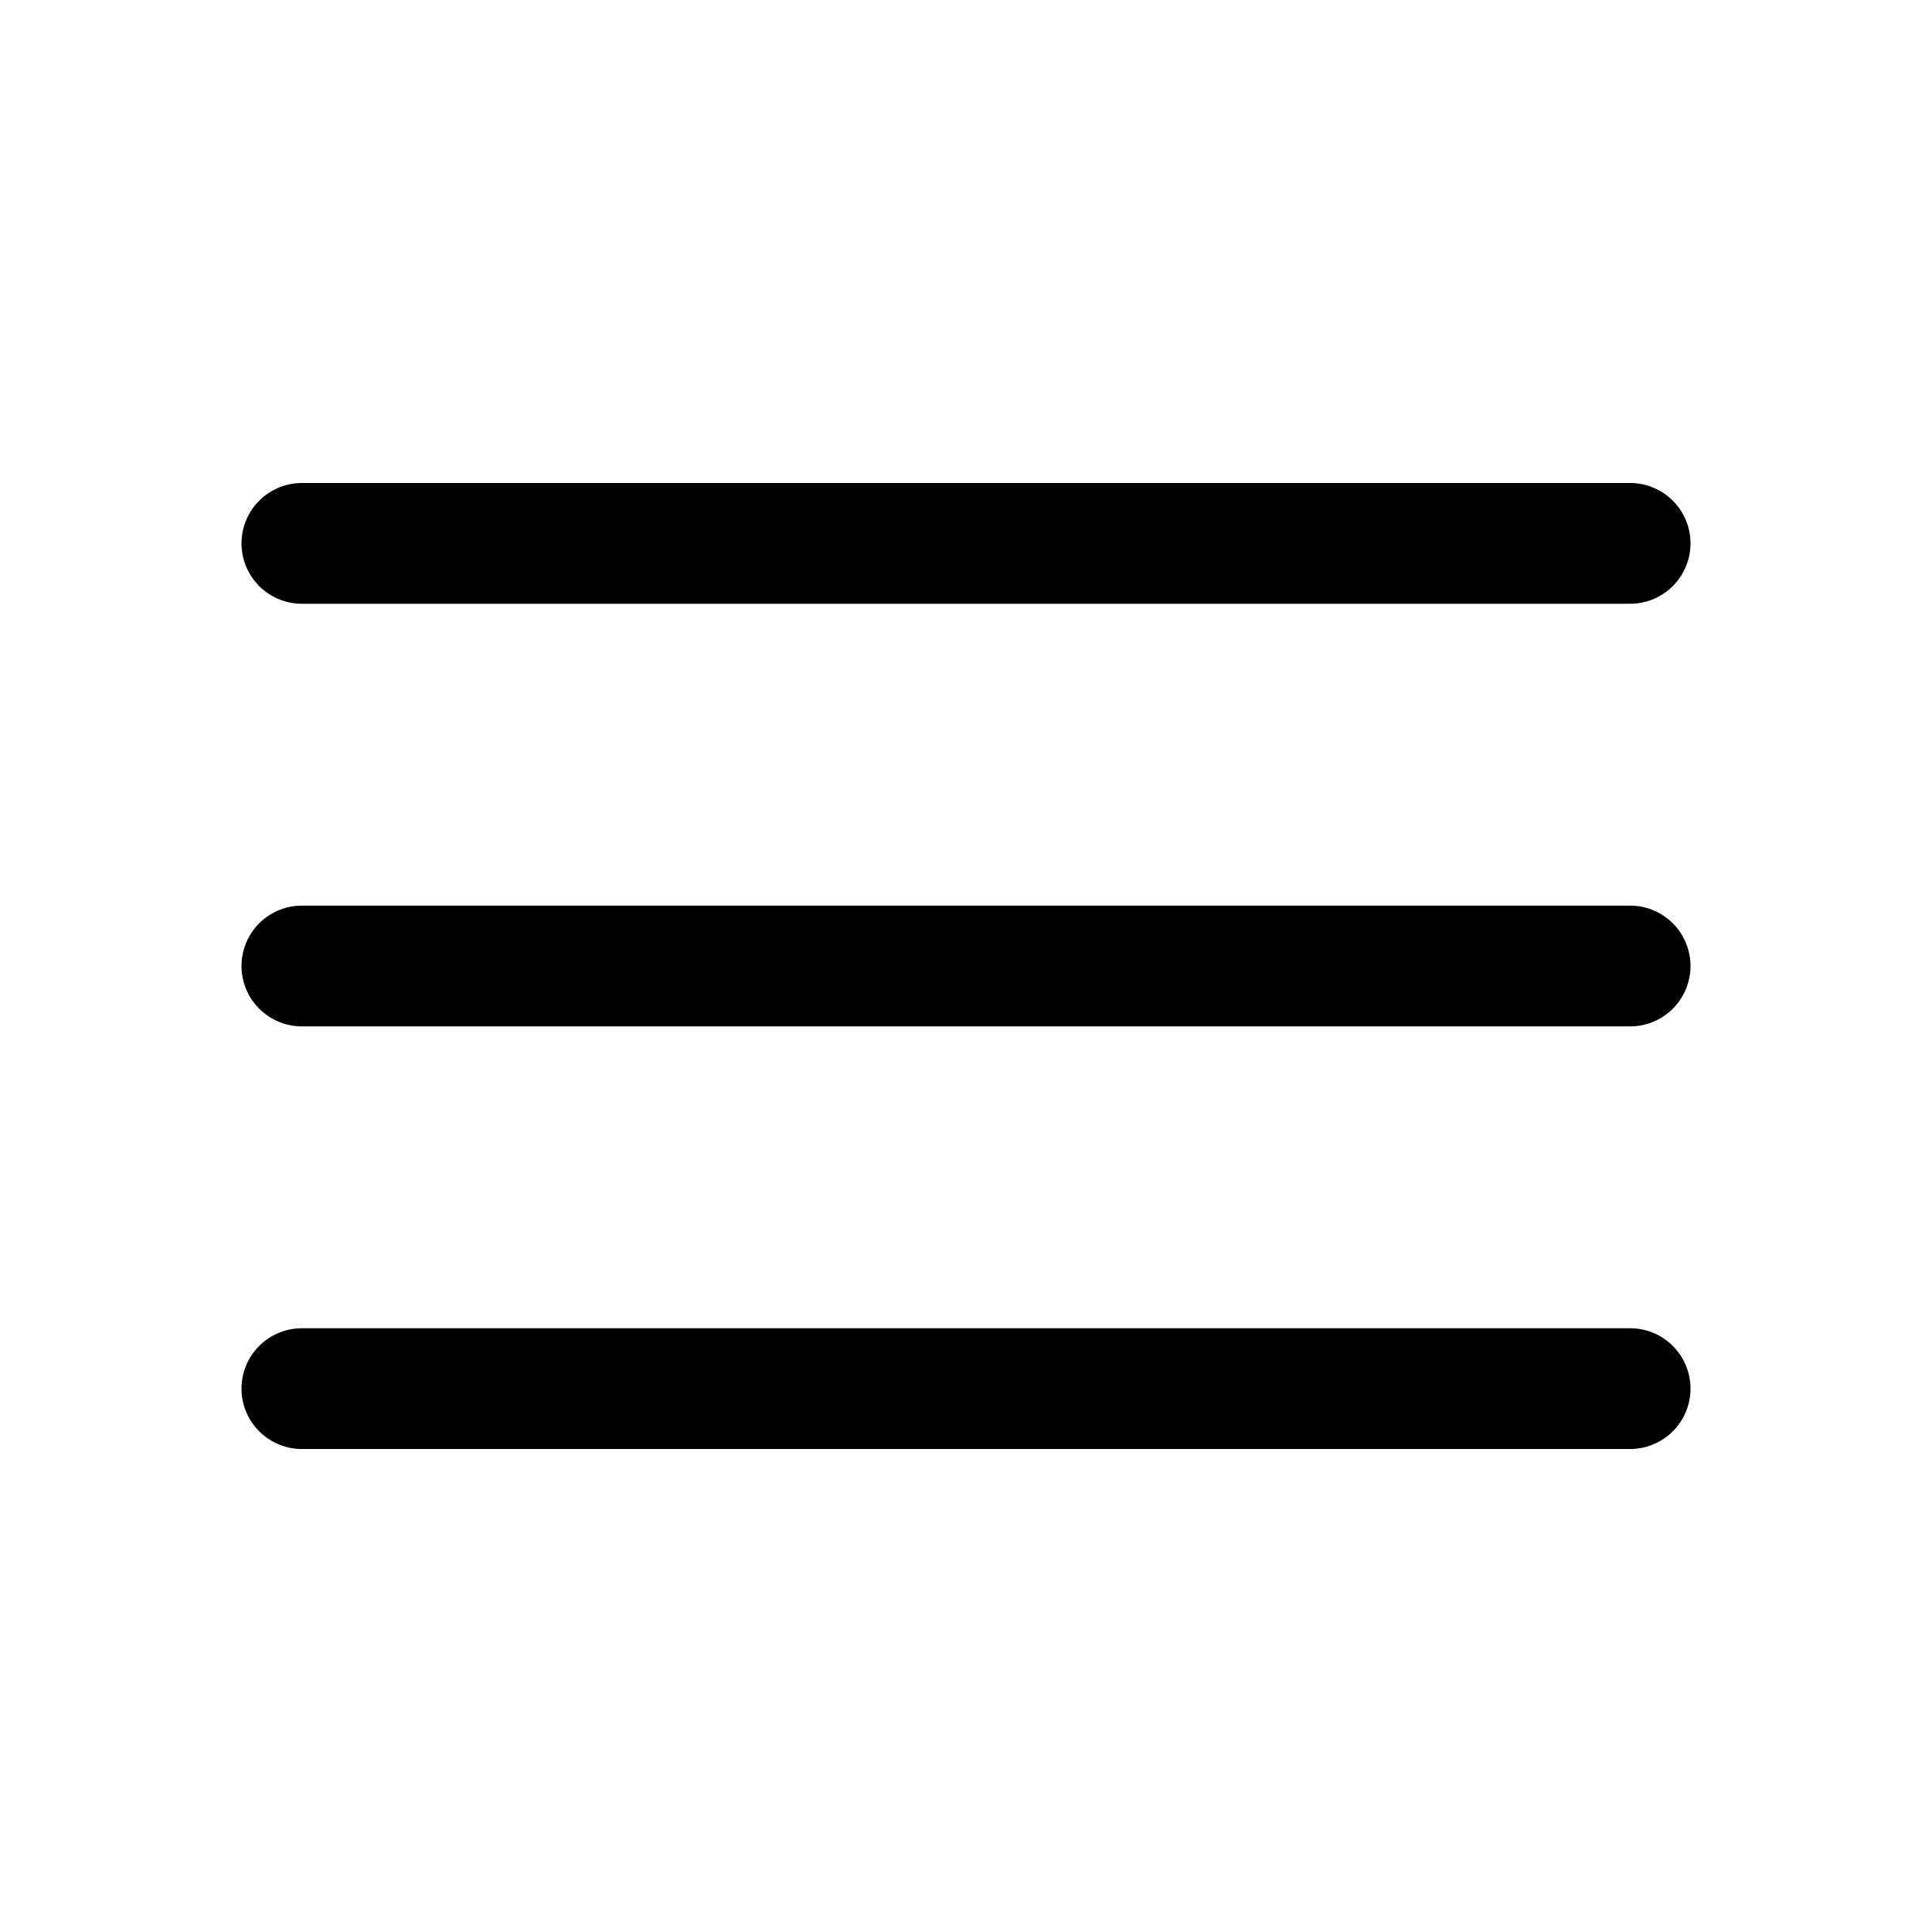
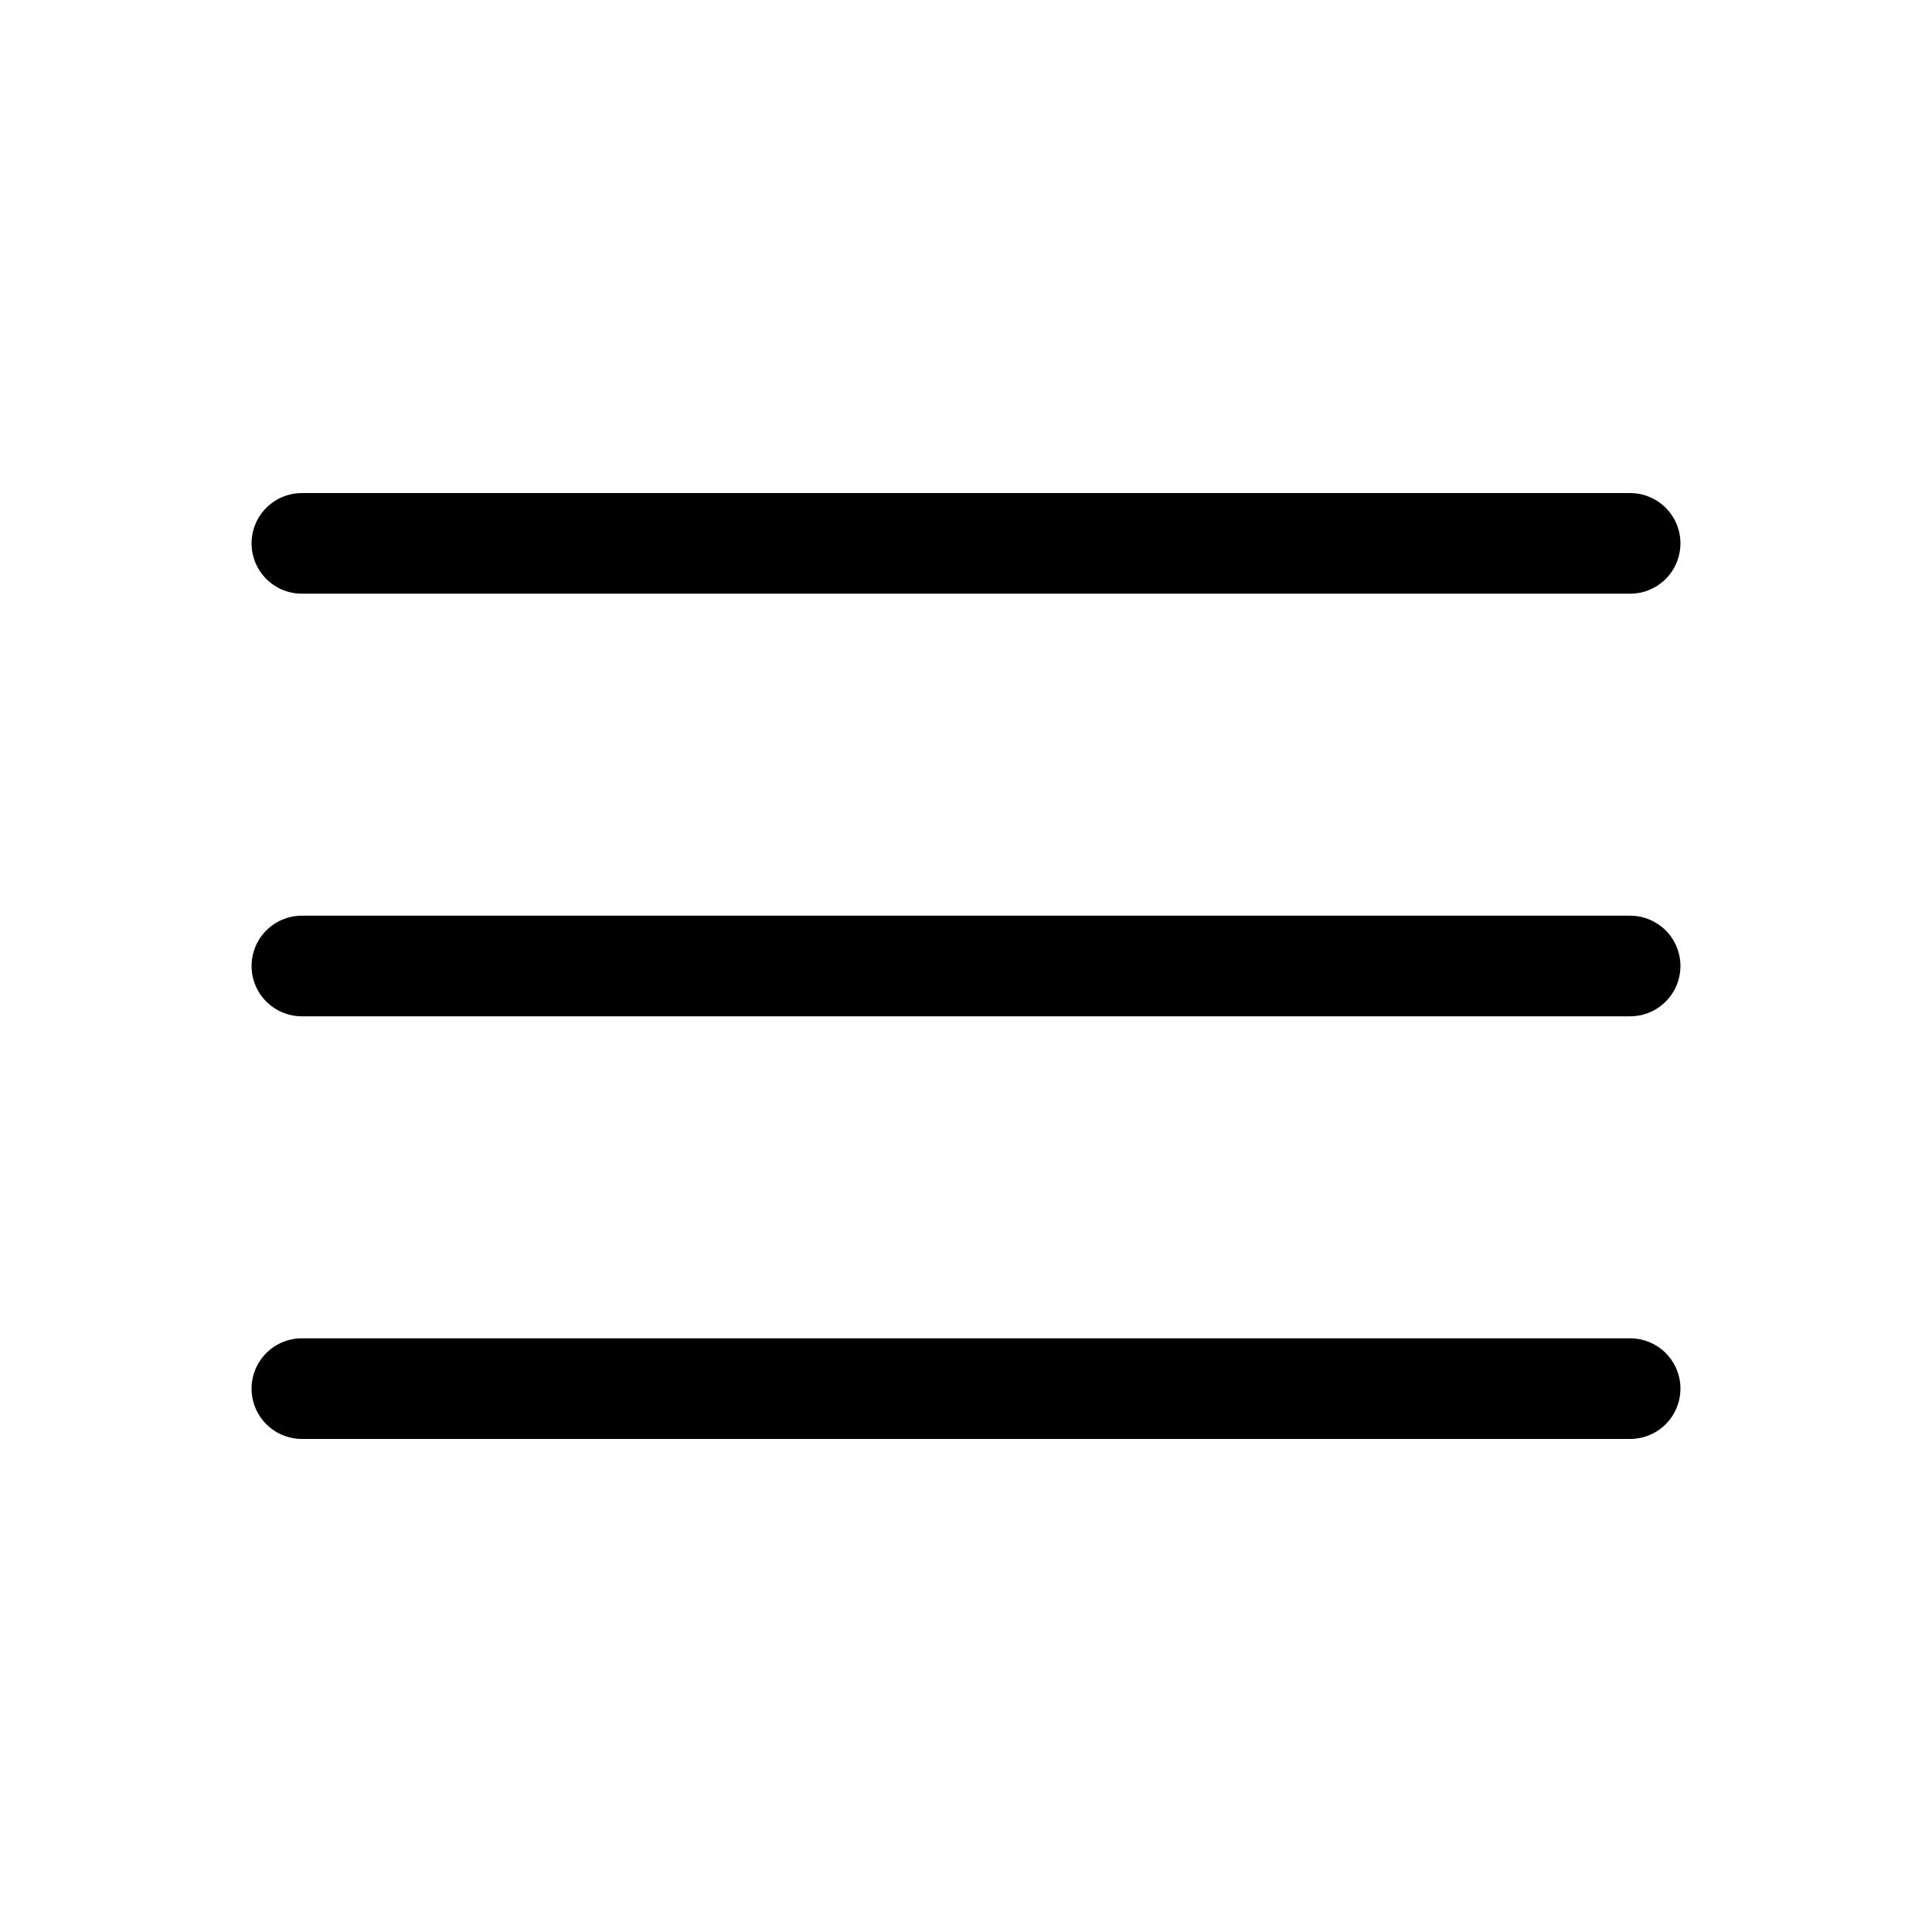
- <svg xmlns="http://www.w3.org/2000/svg" fill="none" viewBox="0 0 24 24" stroke-width="1.5" stroke="currentColor">
+ <svg xmlns="http://www.w3.org/2000/svg" fill="none" viewBox="0 0 24 24" stroke-width="1.25" stroke="currentColor">
  <path stroke-linecap="round" stroke-linejoin="round" d="M3.75 6.75h16.5M3.75 12h16.5m-16.5 5.25h16.5" />
</svg>
